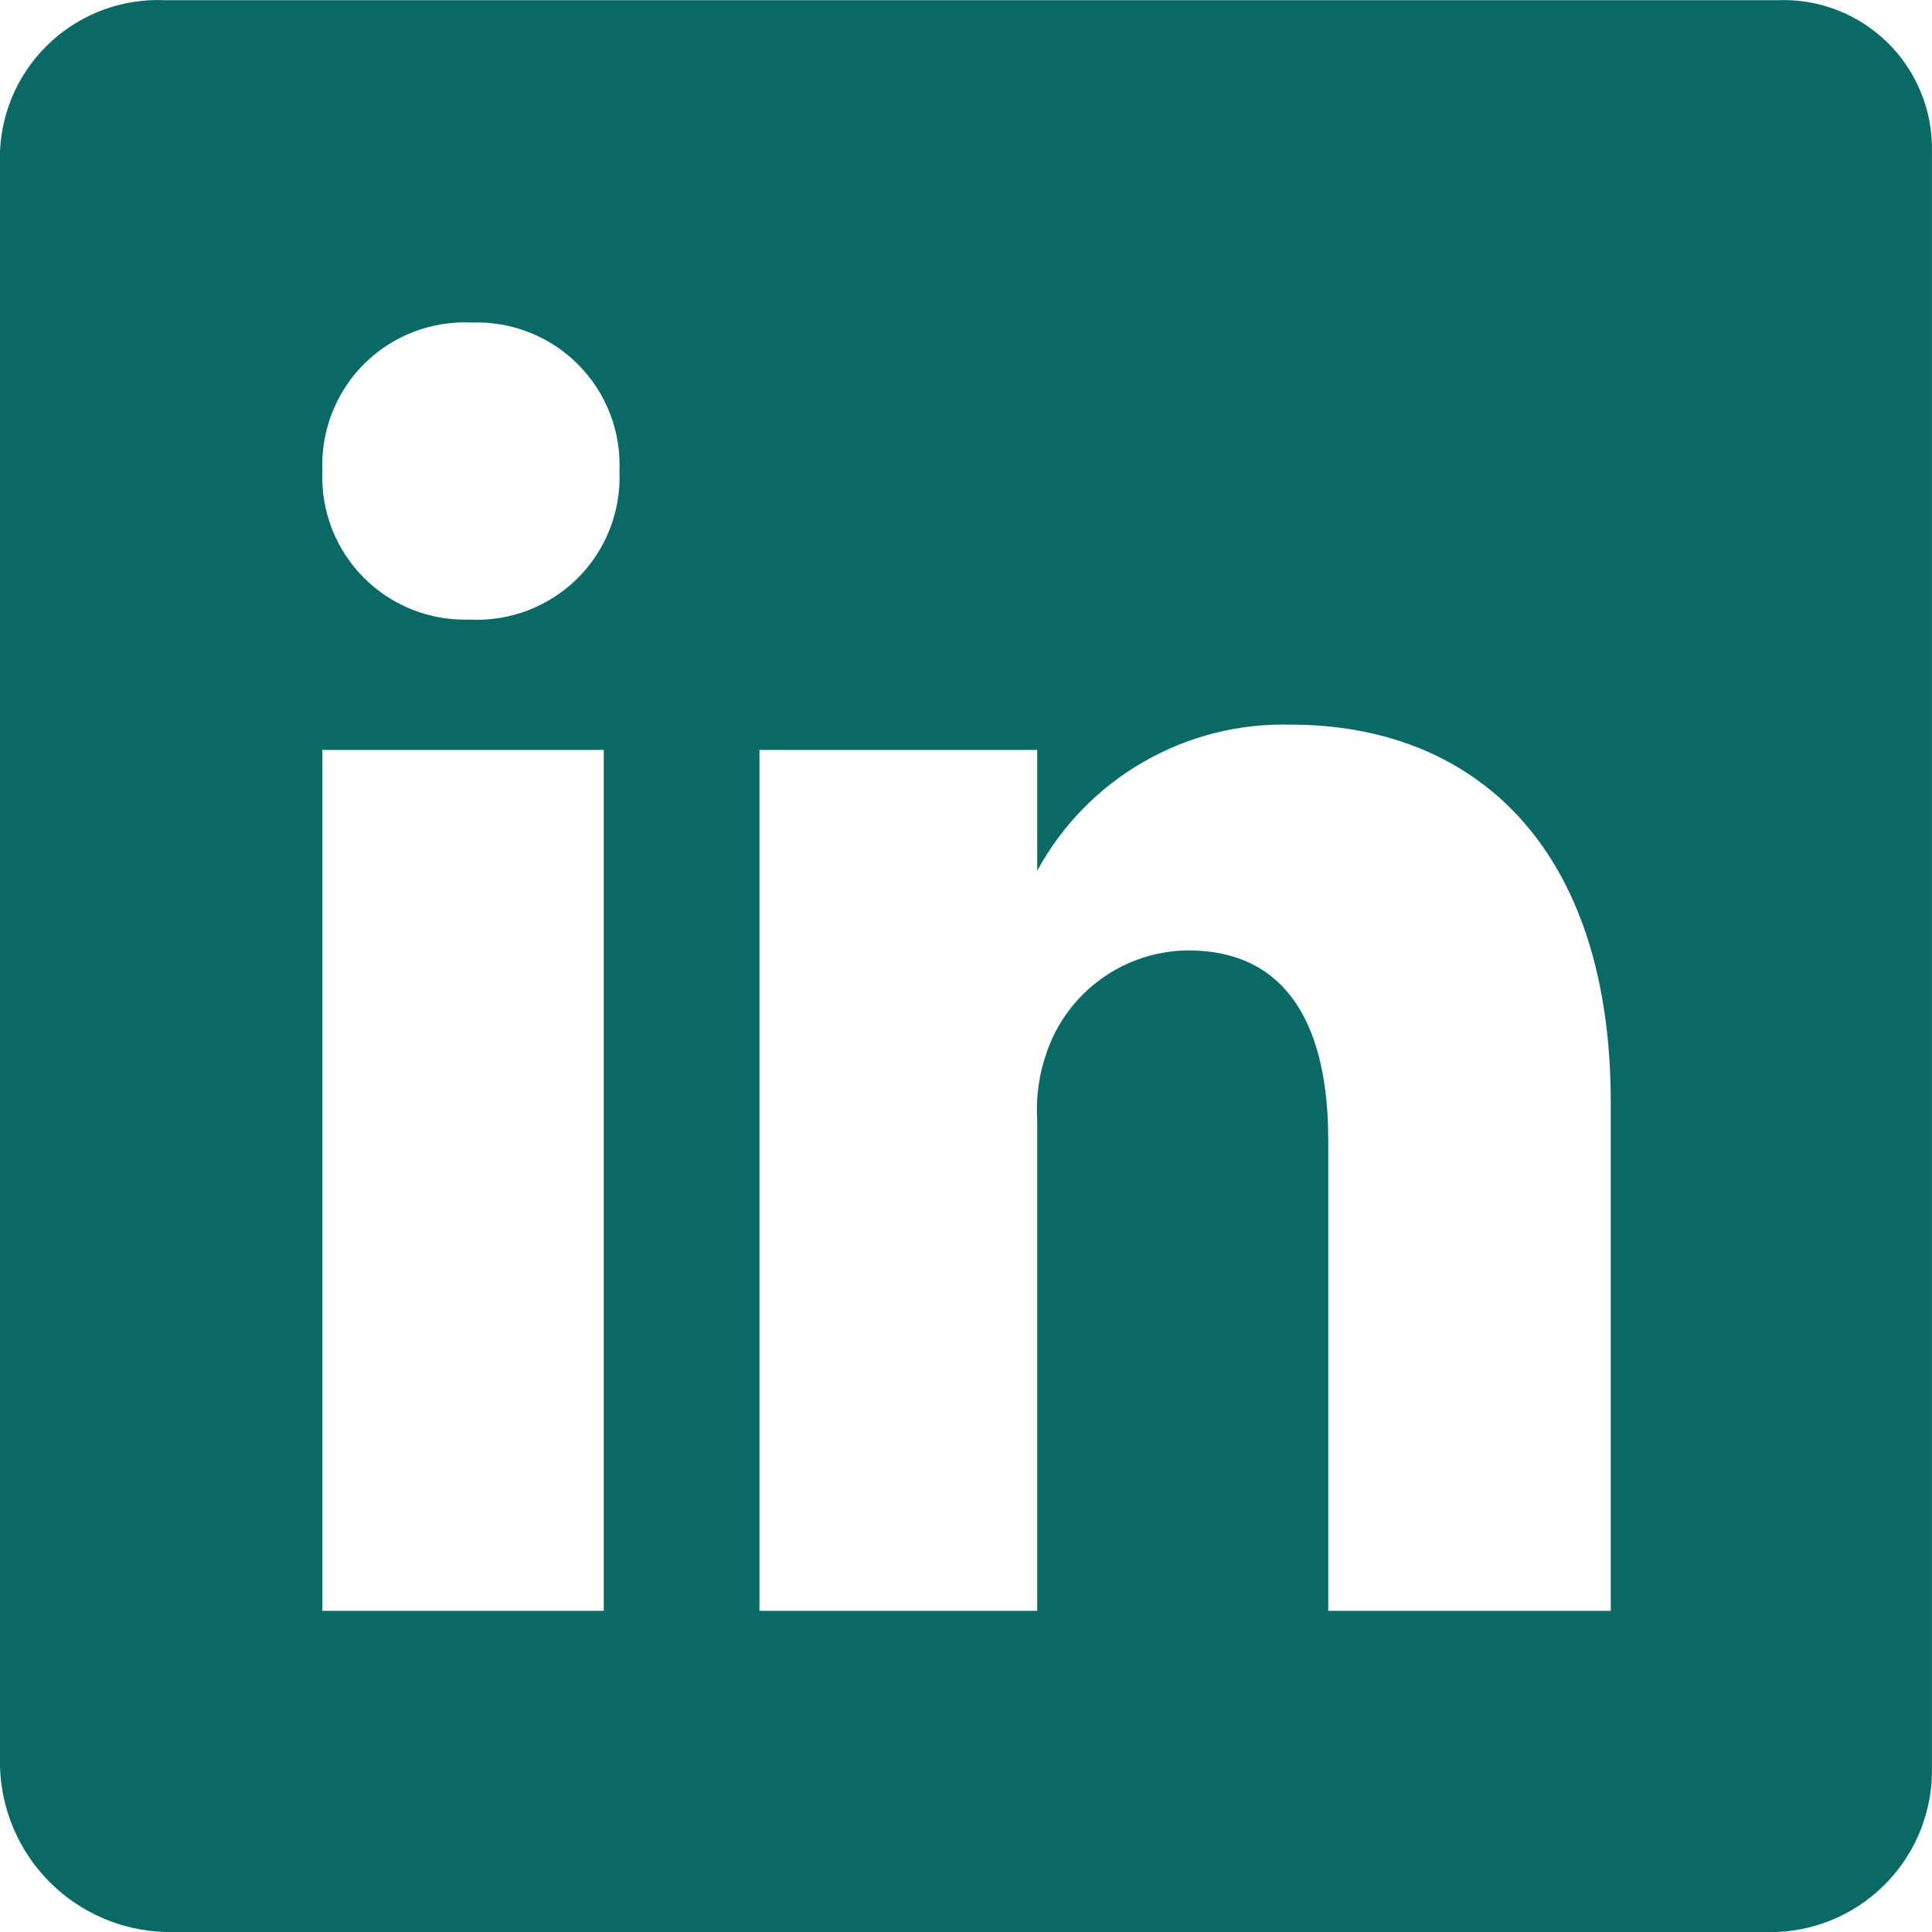
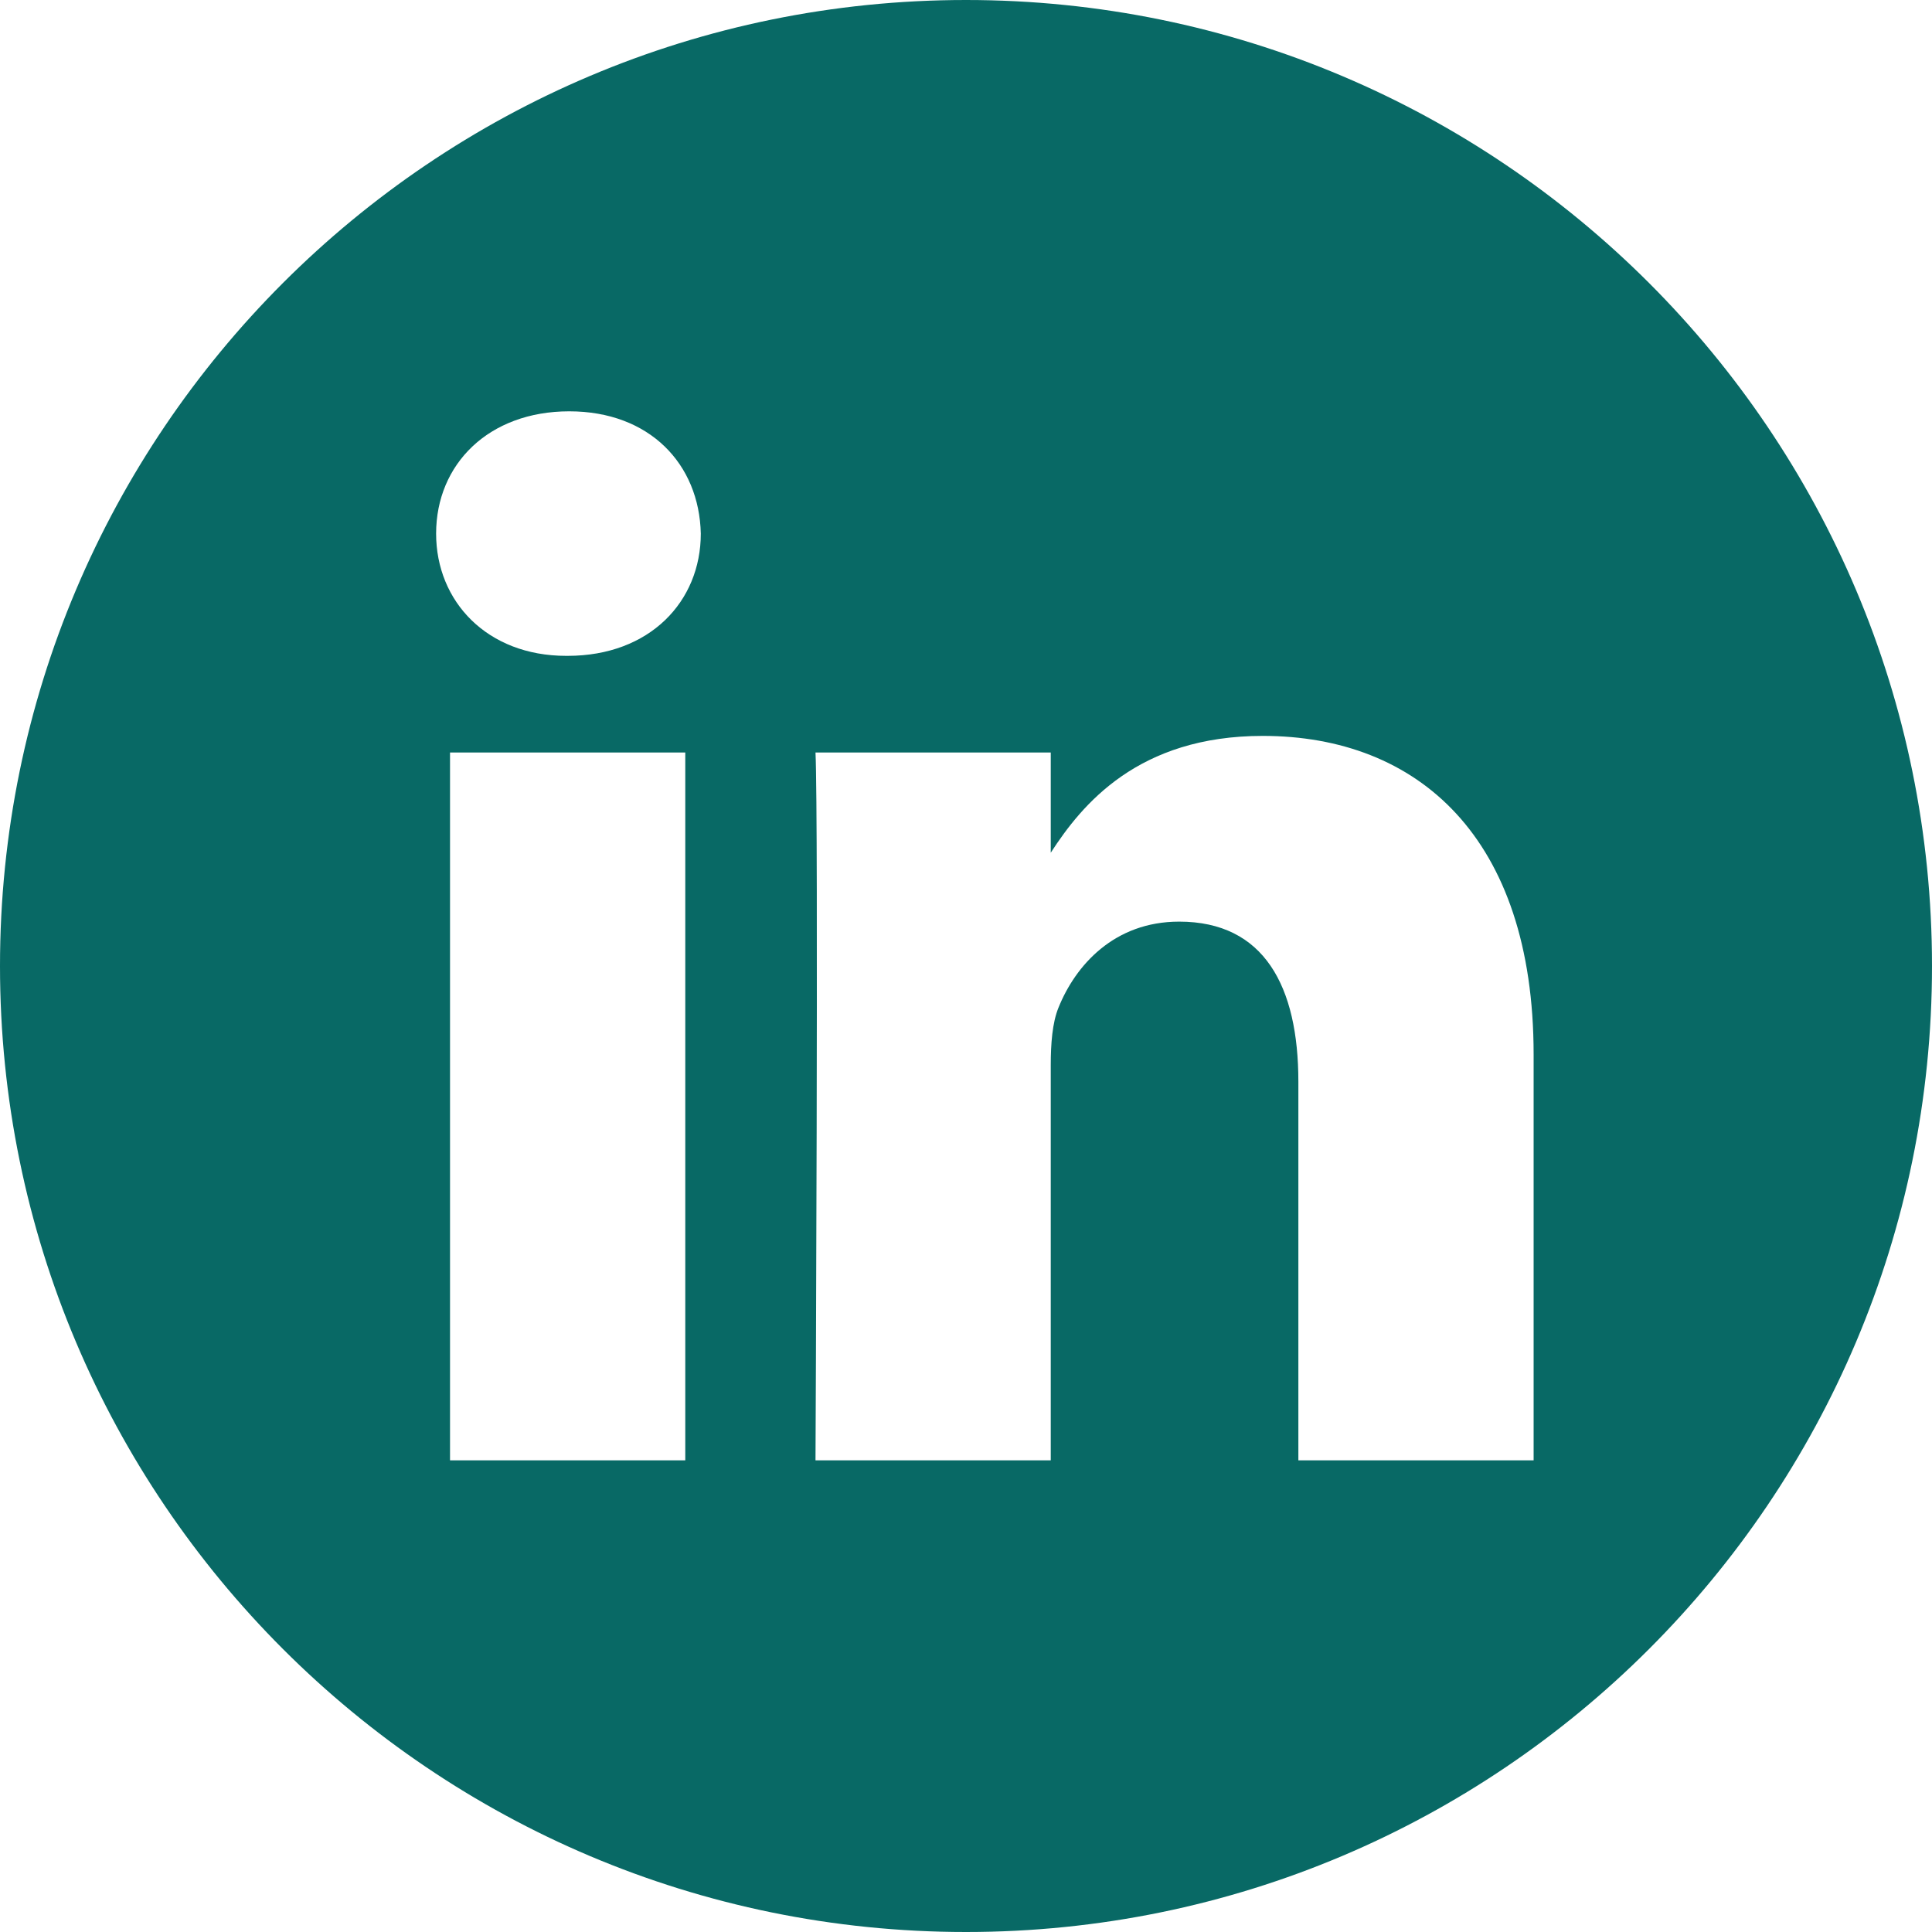
<svg xmlns="http://www.w3.org/2000/svg" width="30" height="30" viewBox="0 0 30 30" fill="none">
-   <path d="M27.599 0.003H2.569C2.246 -0.012 1.924 0.036 1.62 0.146C1.316 0.256 1.037 0.424 0.798 0.642C0.56 0.859 0.366 1.122 0.229 1.414C0.092 1.707 0.014 2.024 0 2.346V27.431C0.019 28.107 0.296 28.749 0.773 29.227C1.251 29.704 1.893 29.981 2.569 30H27.599C28.256 29.971 28.875 29.685 29.323 29.205C29.772 28.725 30.015 28.088 29.999 27.431V2.346C30.005 2.032 29.946 1.72 29.826 1.43C29.707 1.139 29.529 0.876 29.305 0.657C29.08 0.438 28.813 0.266 28.52 0.154C28.226 0.041 27.913 -0.01 27.599 0.003ZM9.375 25.013H5.006V11.645H9.375V25.013ZM7.294 9.621C6.989 9.631 6.685 9.579 6.401 9.466C6.118 9.354 5.861 9.184 5.646 8.968C5.431 8.751 5.263 8.492 5.153 8.208C5.043 7.923 4.993 7.619 5.006 7.315C4.993 7.006 5.044 6.699 5.156 6.412C5.268 6.125 5.439 5.864 5.658 5.647C5.877 5.43 6.139 5.261 6.427 5.151C6.715 5.041 7.023 4.993 7.331 5.008C7.636 4.998 7.94 5.05 8.223 5.163C8.507 5.275 8.764 5.445 8.979 5.662C9.194 5.878 9.361 6.137 9.472 6.421C9.582 6.706 9.632 7.01 9.619 7.315C9.632 7.623 9.581 7.93 9.469 8.217C9.356 8.504 9.185 8.765 8.966 8.982C8.747 9.199 8.485 9.368 8.197 9.478C7.909 9.588 7.602 9.637 7.294 9.621ZM25.012 25.013H20.625V17.701C20.625 15.957 20.006 14.758 18.45 14.758C17.966 14.762 17.496 14.915 17.103 15.197C16.71 15.479 16.415 15.876 16.256 16.332C16.134 16.675 16.083 17.038 16.106 17.401V25.013H11.793V11.645H16.106V13.52C16.489 12.816 17.06 12.231 17.755 11.831C18.45 11.431 19.242 11.23 20.043 11.252C22.875 11.252 25.012 13.127 25.012 17.12V25.013Z" fill="#086965" />
+   <path d="M15 0C6.717 0 0 6.717 0 15C0 23.283 6.717 30 15 30C23.283 30 30 23.283 30 15C30 6.717 23.283 0 15 0ZM10.641 22.676H6.988V11.685H10.641L10.641 22.676ZM8.815 10.184H8.791C7.565 10.184 6.772 9.34 6.772 8.286C6.772 7.207 7.589 6.387 8.839 6.387C10.089 6.387 10.858 7.207 10.882 8.286C10.882 9.34 10.089 10.184 8.815 10.184V10.184ZM23.814 22.676H20.161V16.796C20.161 15.318 19.632 14.311 18.31 14.311C17.301 14.311 16.7 14.99 16.436 15.647C16.34 15.881 16.316 16.21 16.316 16.538V22.676H12.663C12.663 22.676 12.711 12.716 12.663 11.685H16.316V13.241C16.801 12.492 17.67 11.427 19.608 11.427C22.012 11.427 23.814 12.998 23.814 16.374V22.676Z" fill="#086965" />
</svg>
